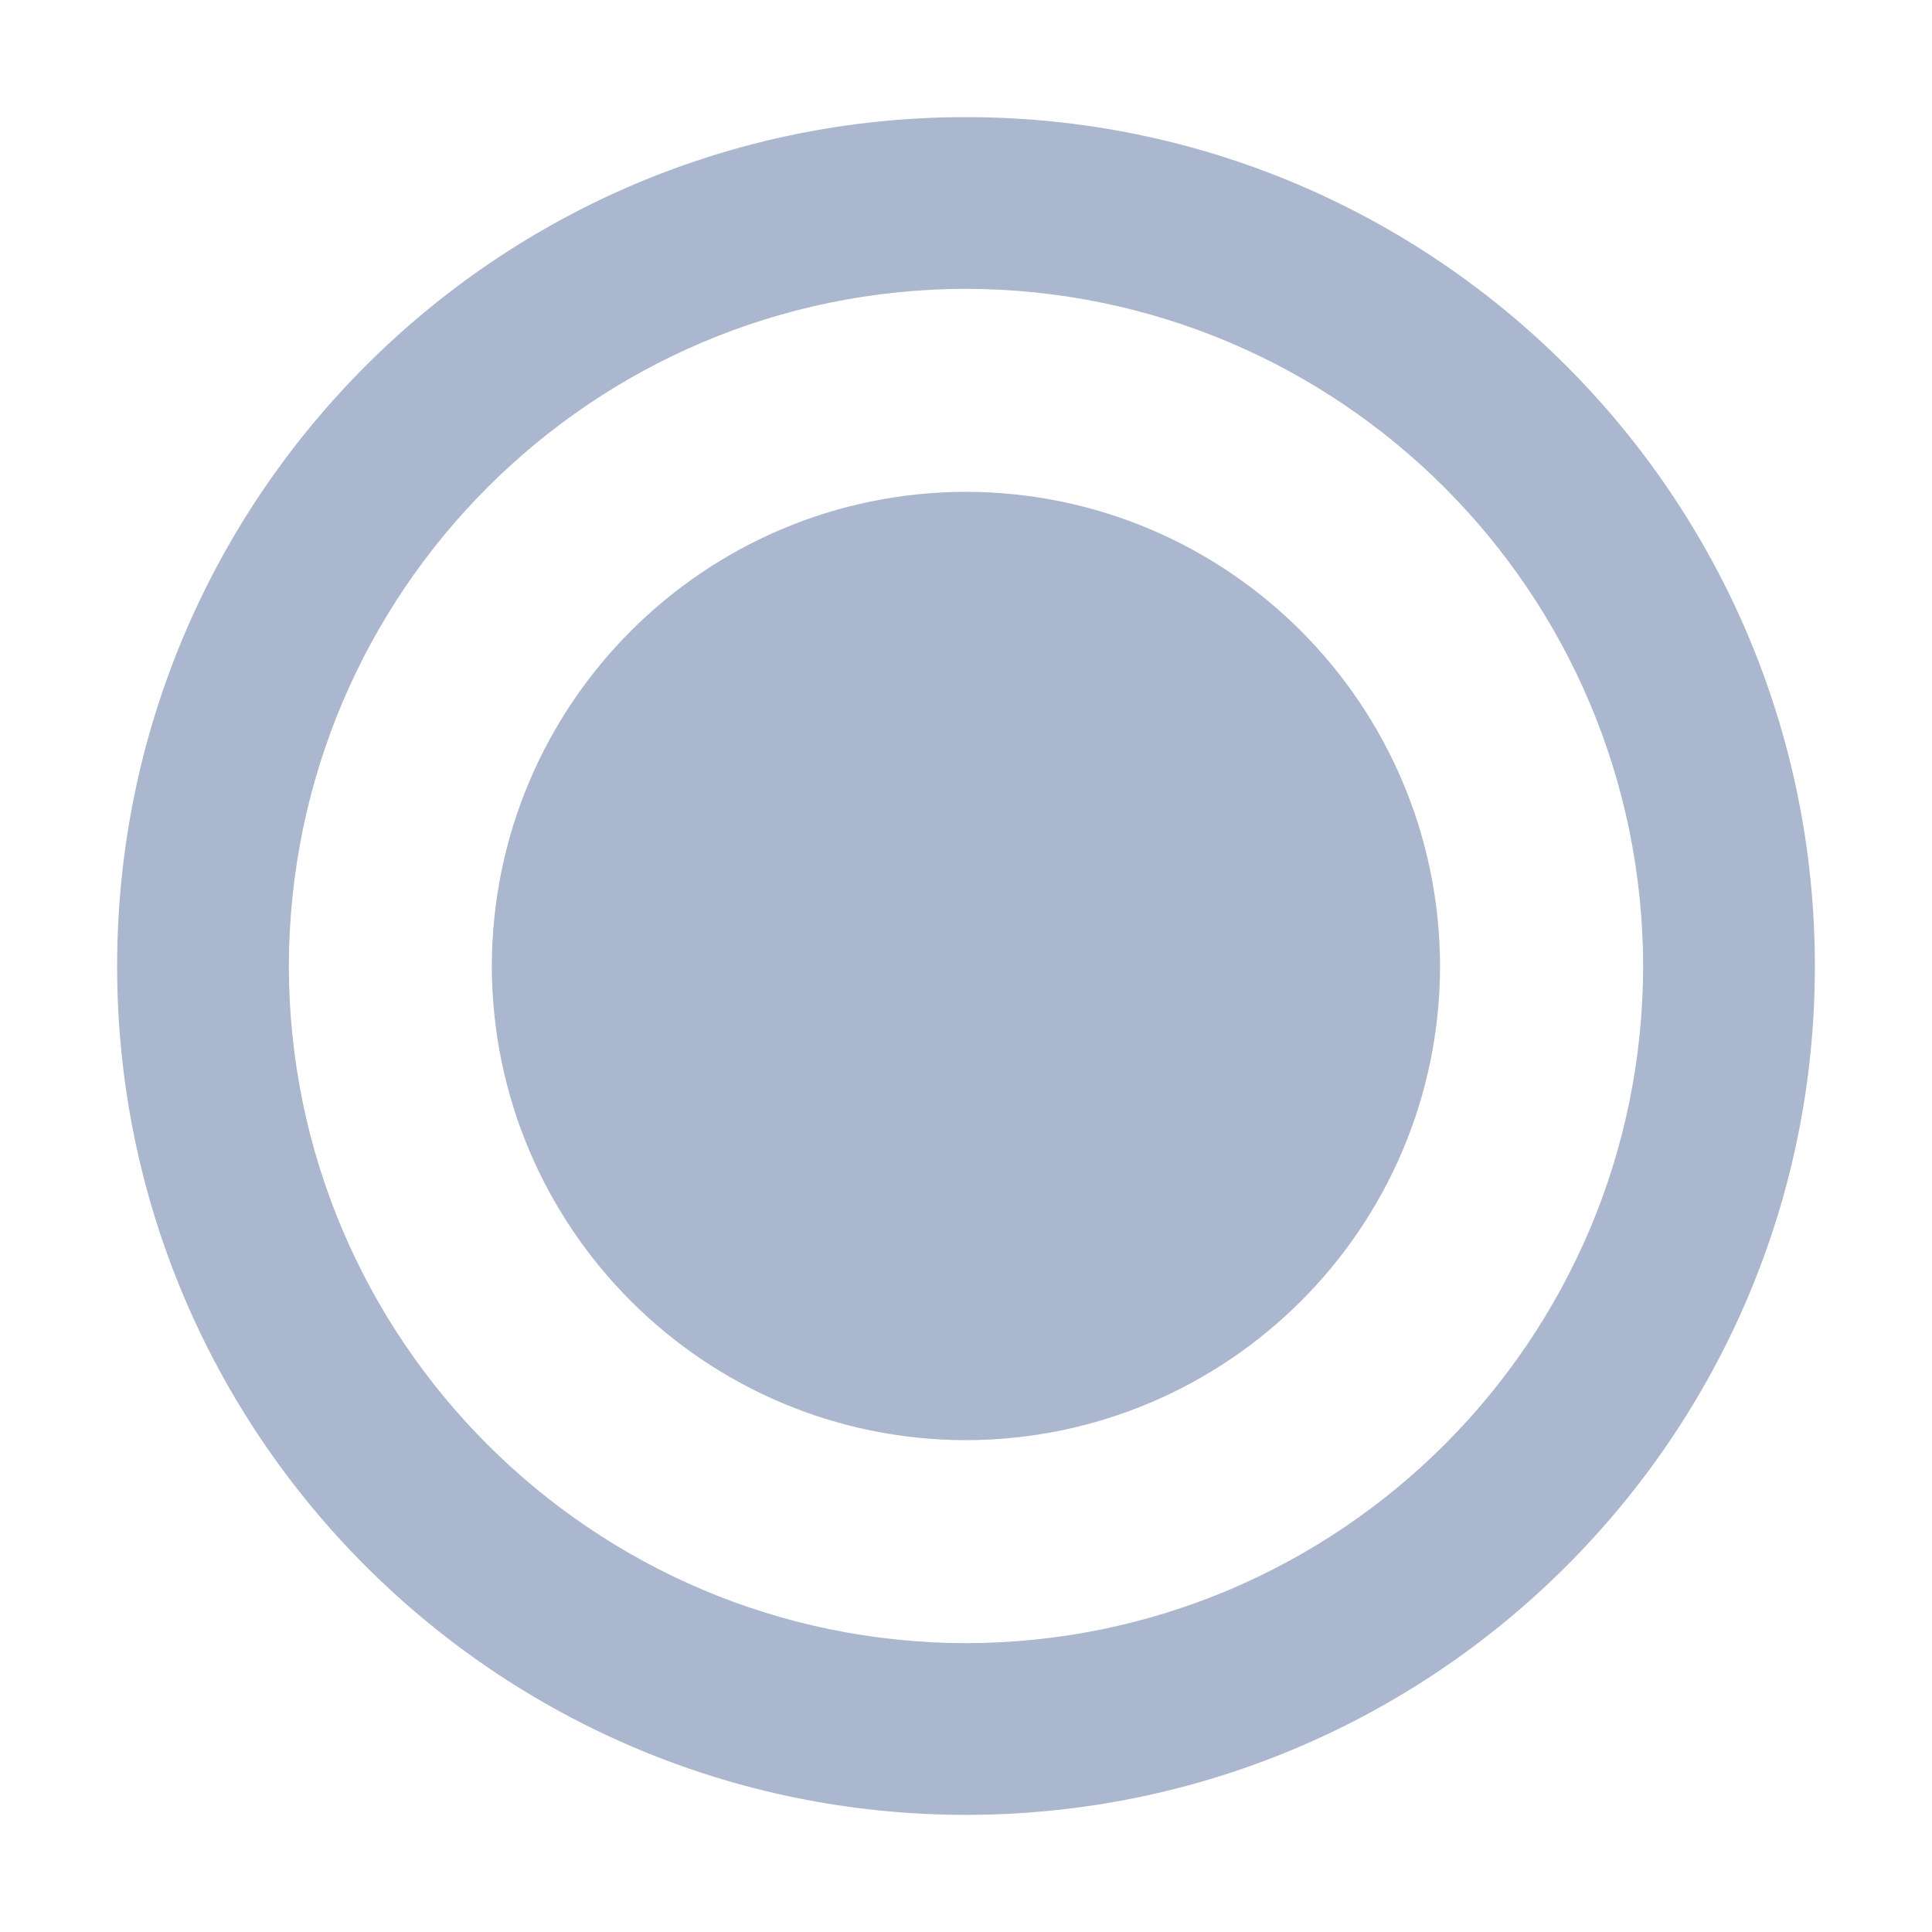
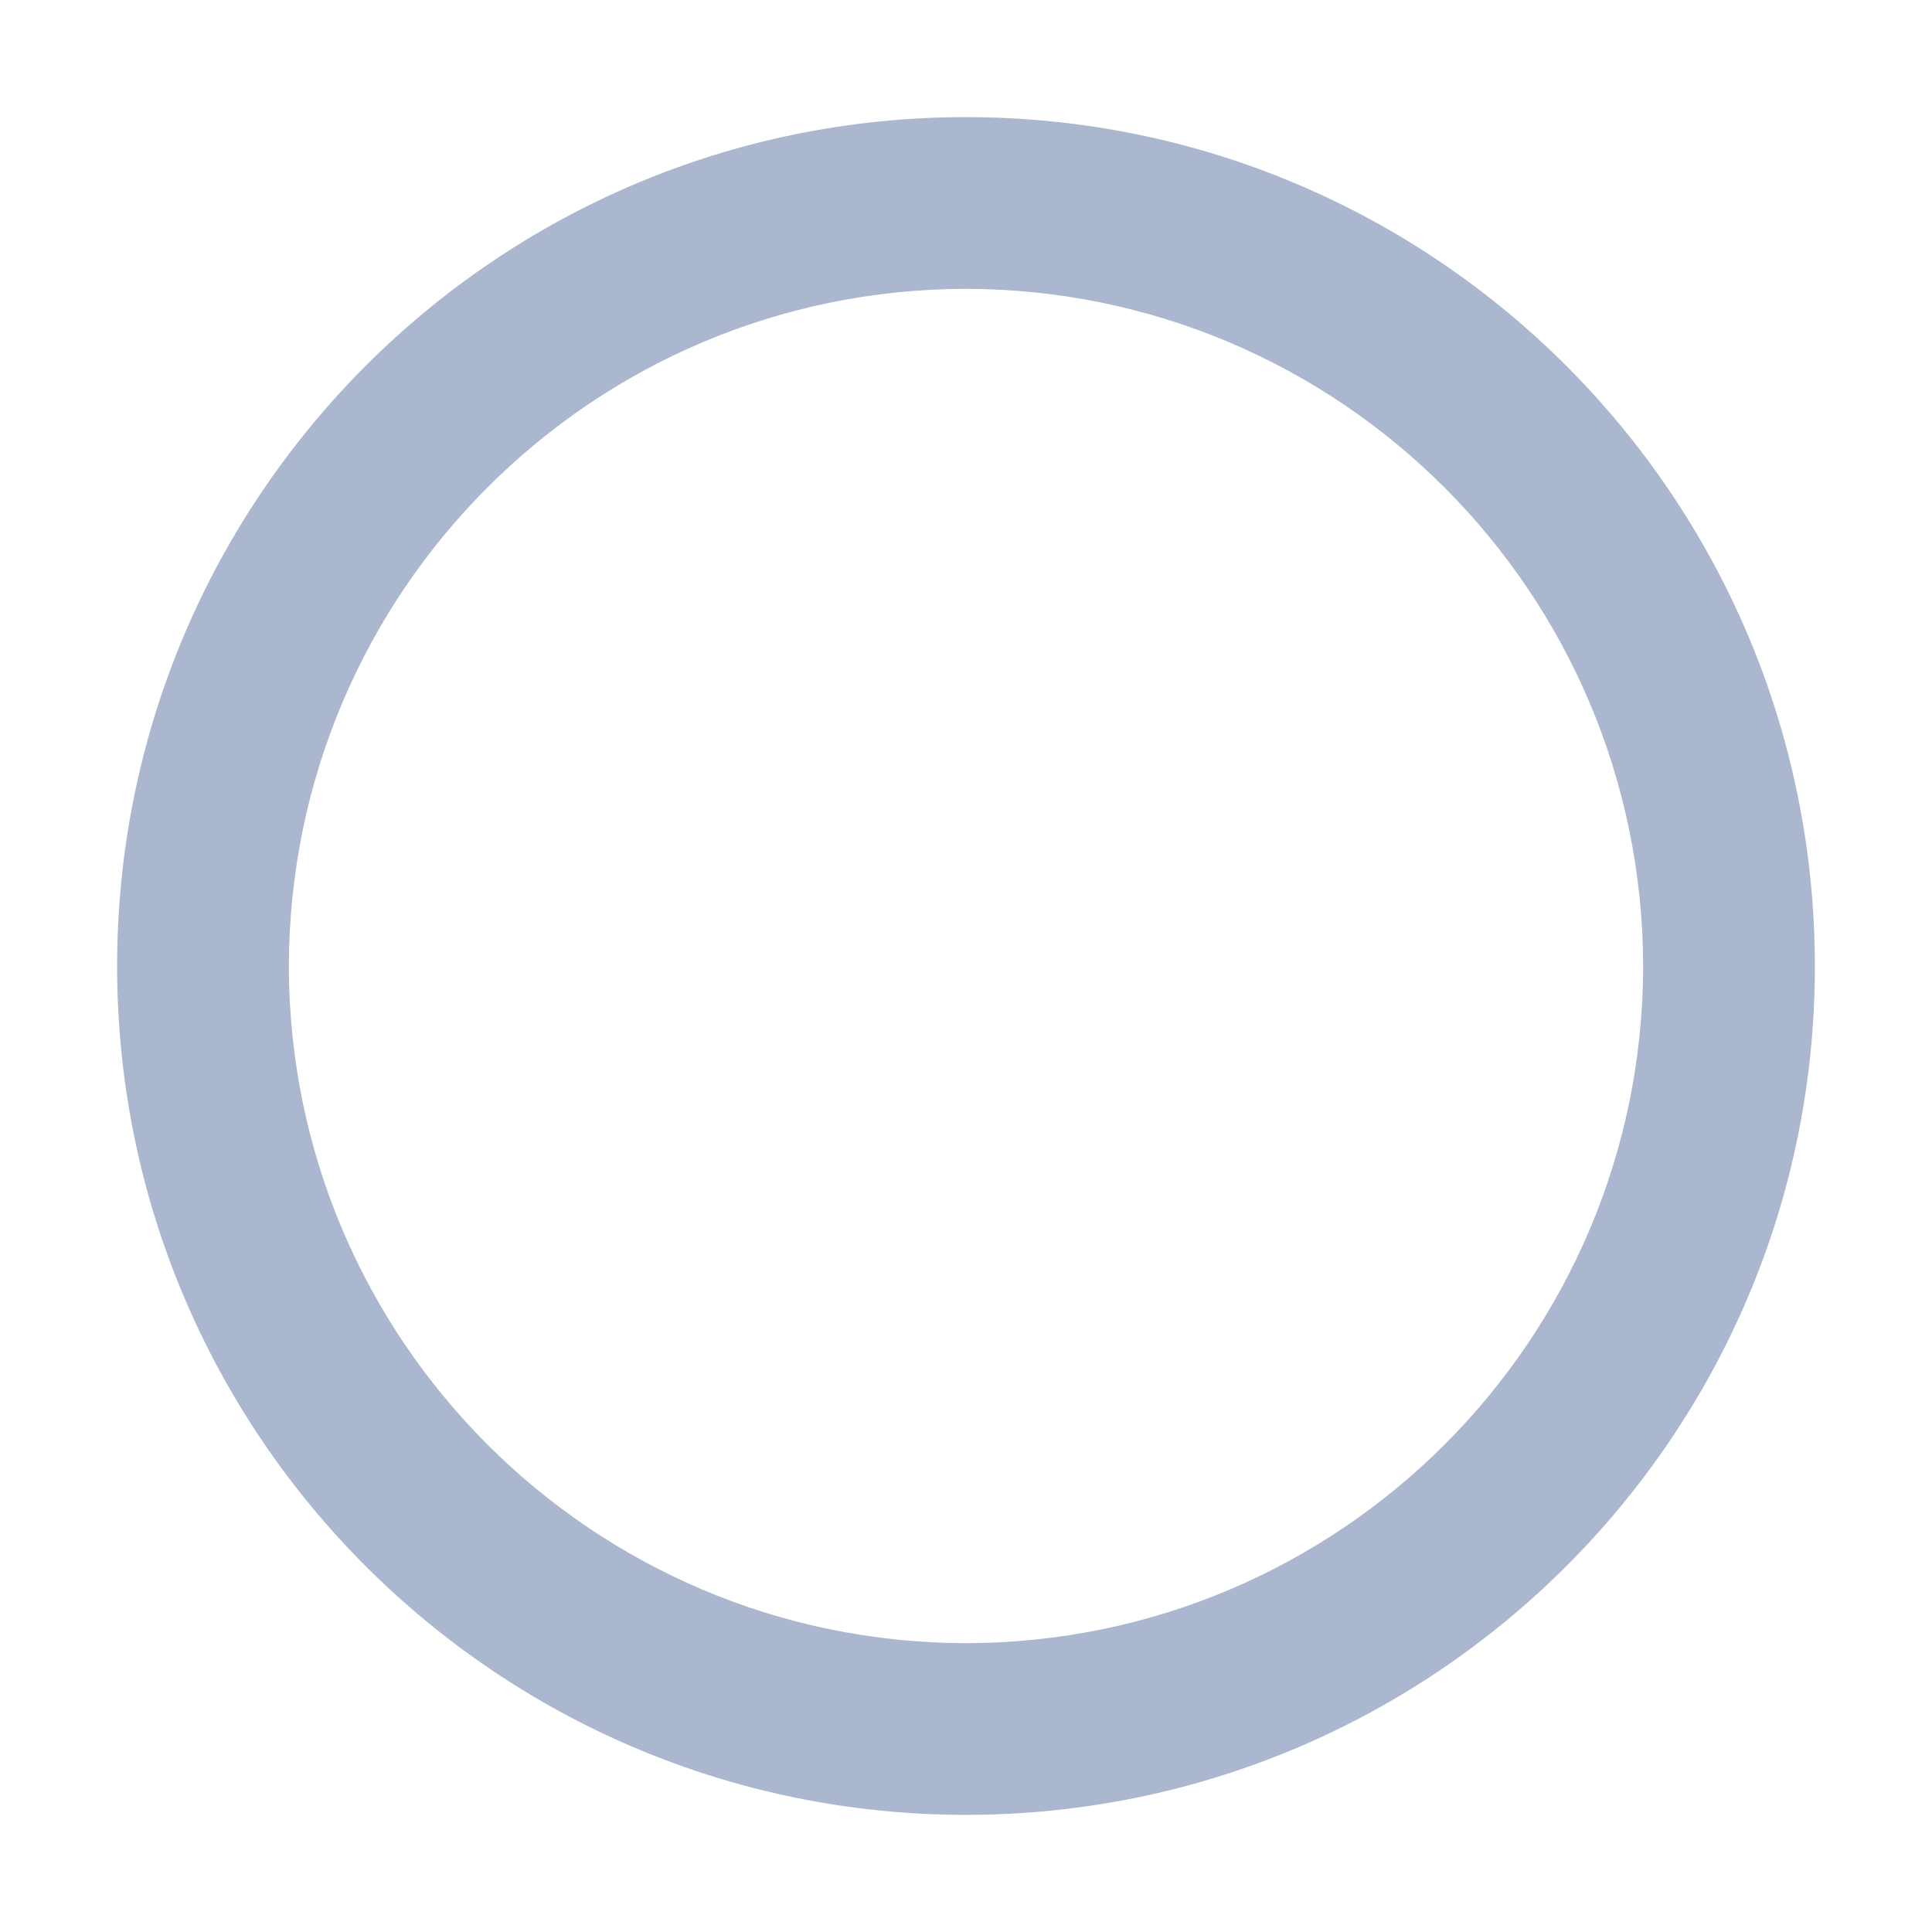
<svg xmlns="http://www.w3.org/2000/svg" width="16px" height="16px" viewBox="0 0 16 16" shape-rendering="geometricPrecision" fill="#abb7ce">
  <g>
    <path d="M7.999,0.97c-3.882,0-7.029,3.147-7.029,7.033c0.001,3.881,3.147,7.025,7.029,7.027 c3.883-0.002,7.031-3.146,7.031-7.027C15.03,4.116,11.882,0.97,7.999,0.97z M7.999,13.608c-3.096-0.006-5.601-2.512-5.607-5.605 c0.006-3.1,2.511-5.606,5.607-5.611c3.098,0.006,5.603,2.512,5.609,5.611C13.602,11.097,11.097,13.603,7.999,13.608z" />
-     <path d="M7.999,11.927c-2.168-0.004-3.921-1.759-3.926-3.925c0.004-2.17,1.758-3.925,3.926-3.929 c2.169,0.004,3.922,1.759,3.927,3.929C11.922,10.168,10.168,11.922,7.999,11.927z" />
  </g>
</svg>
